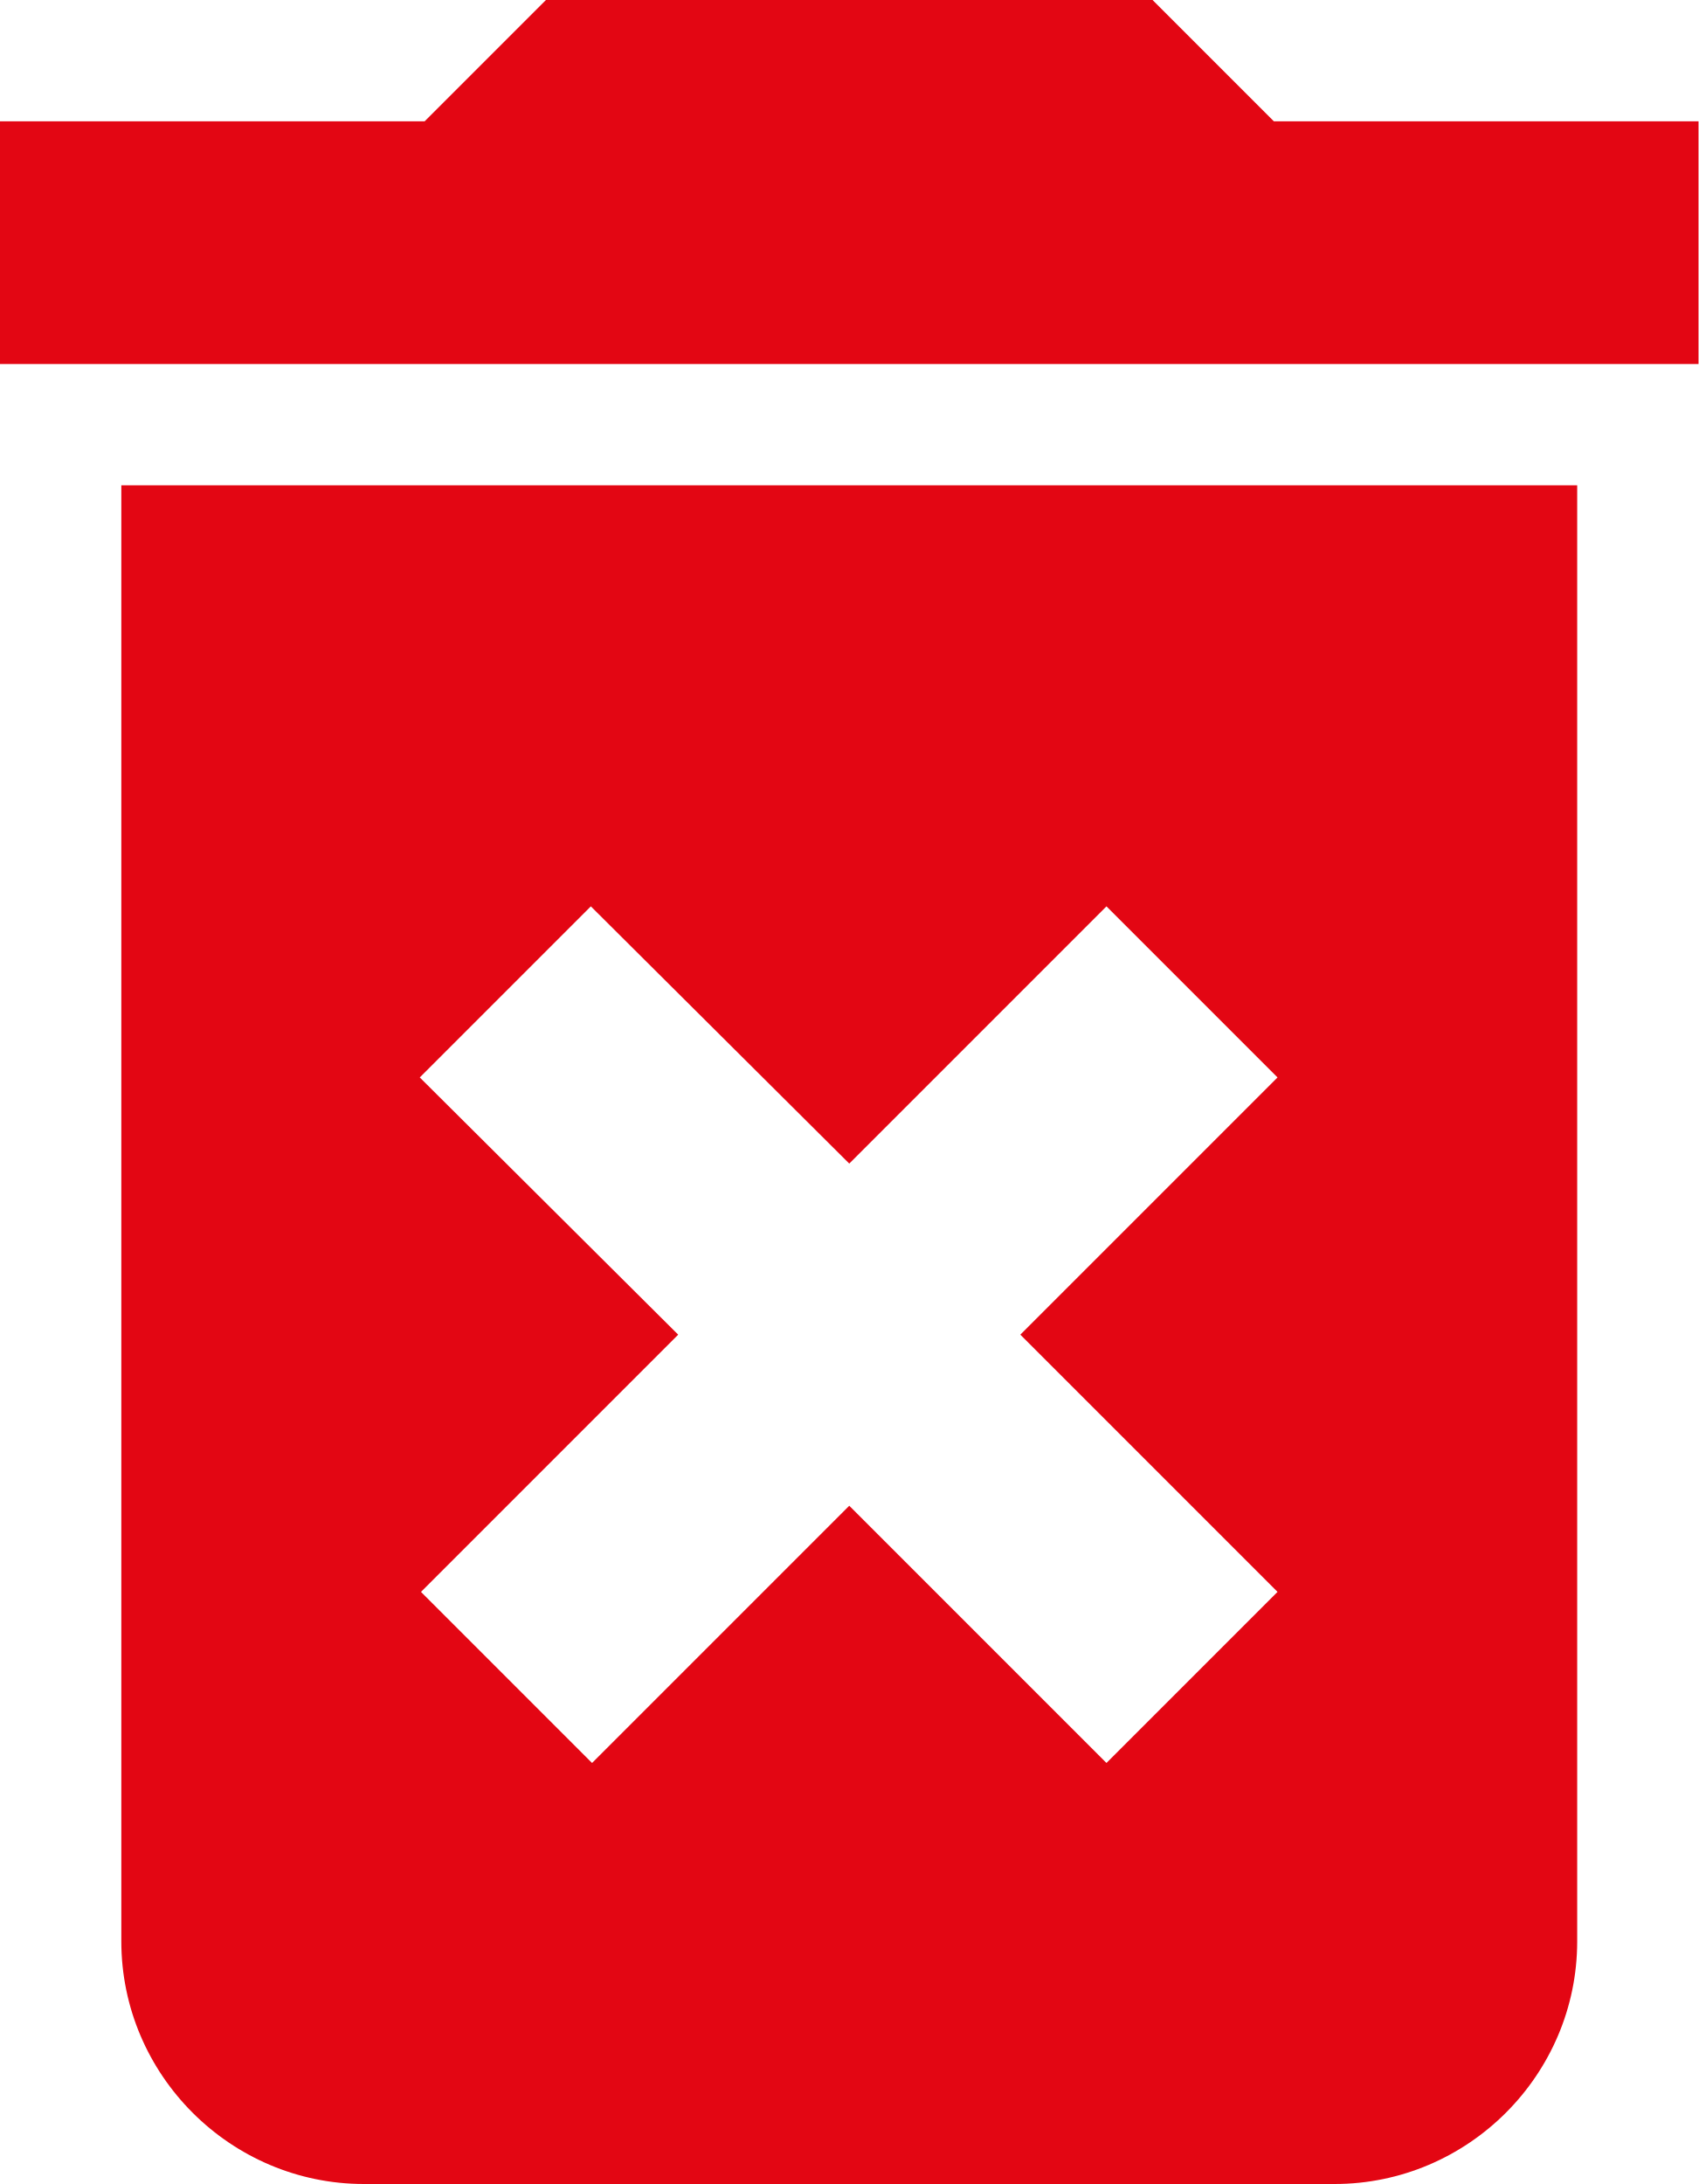
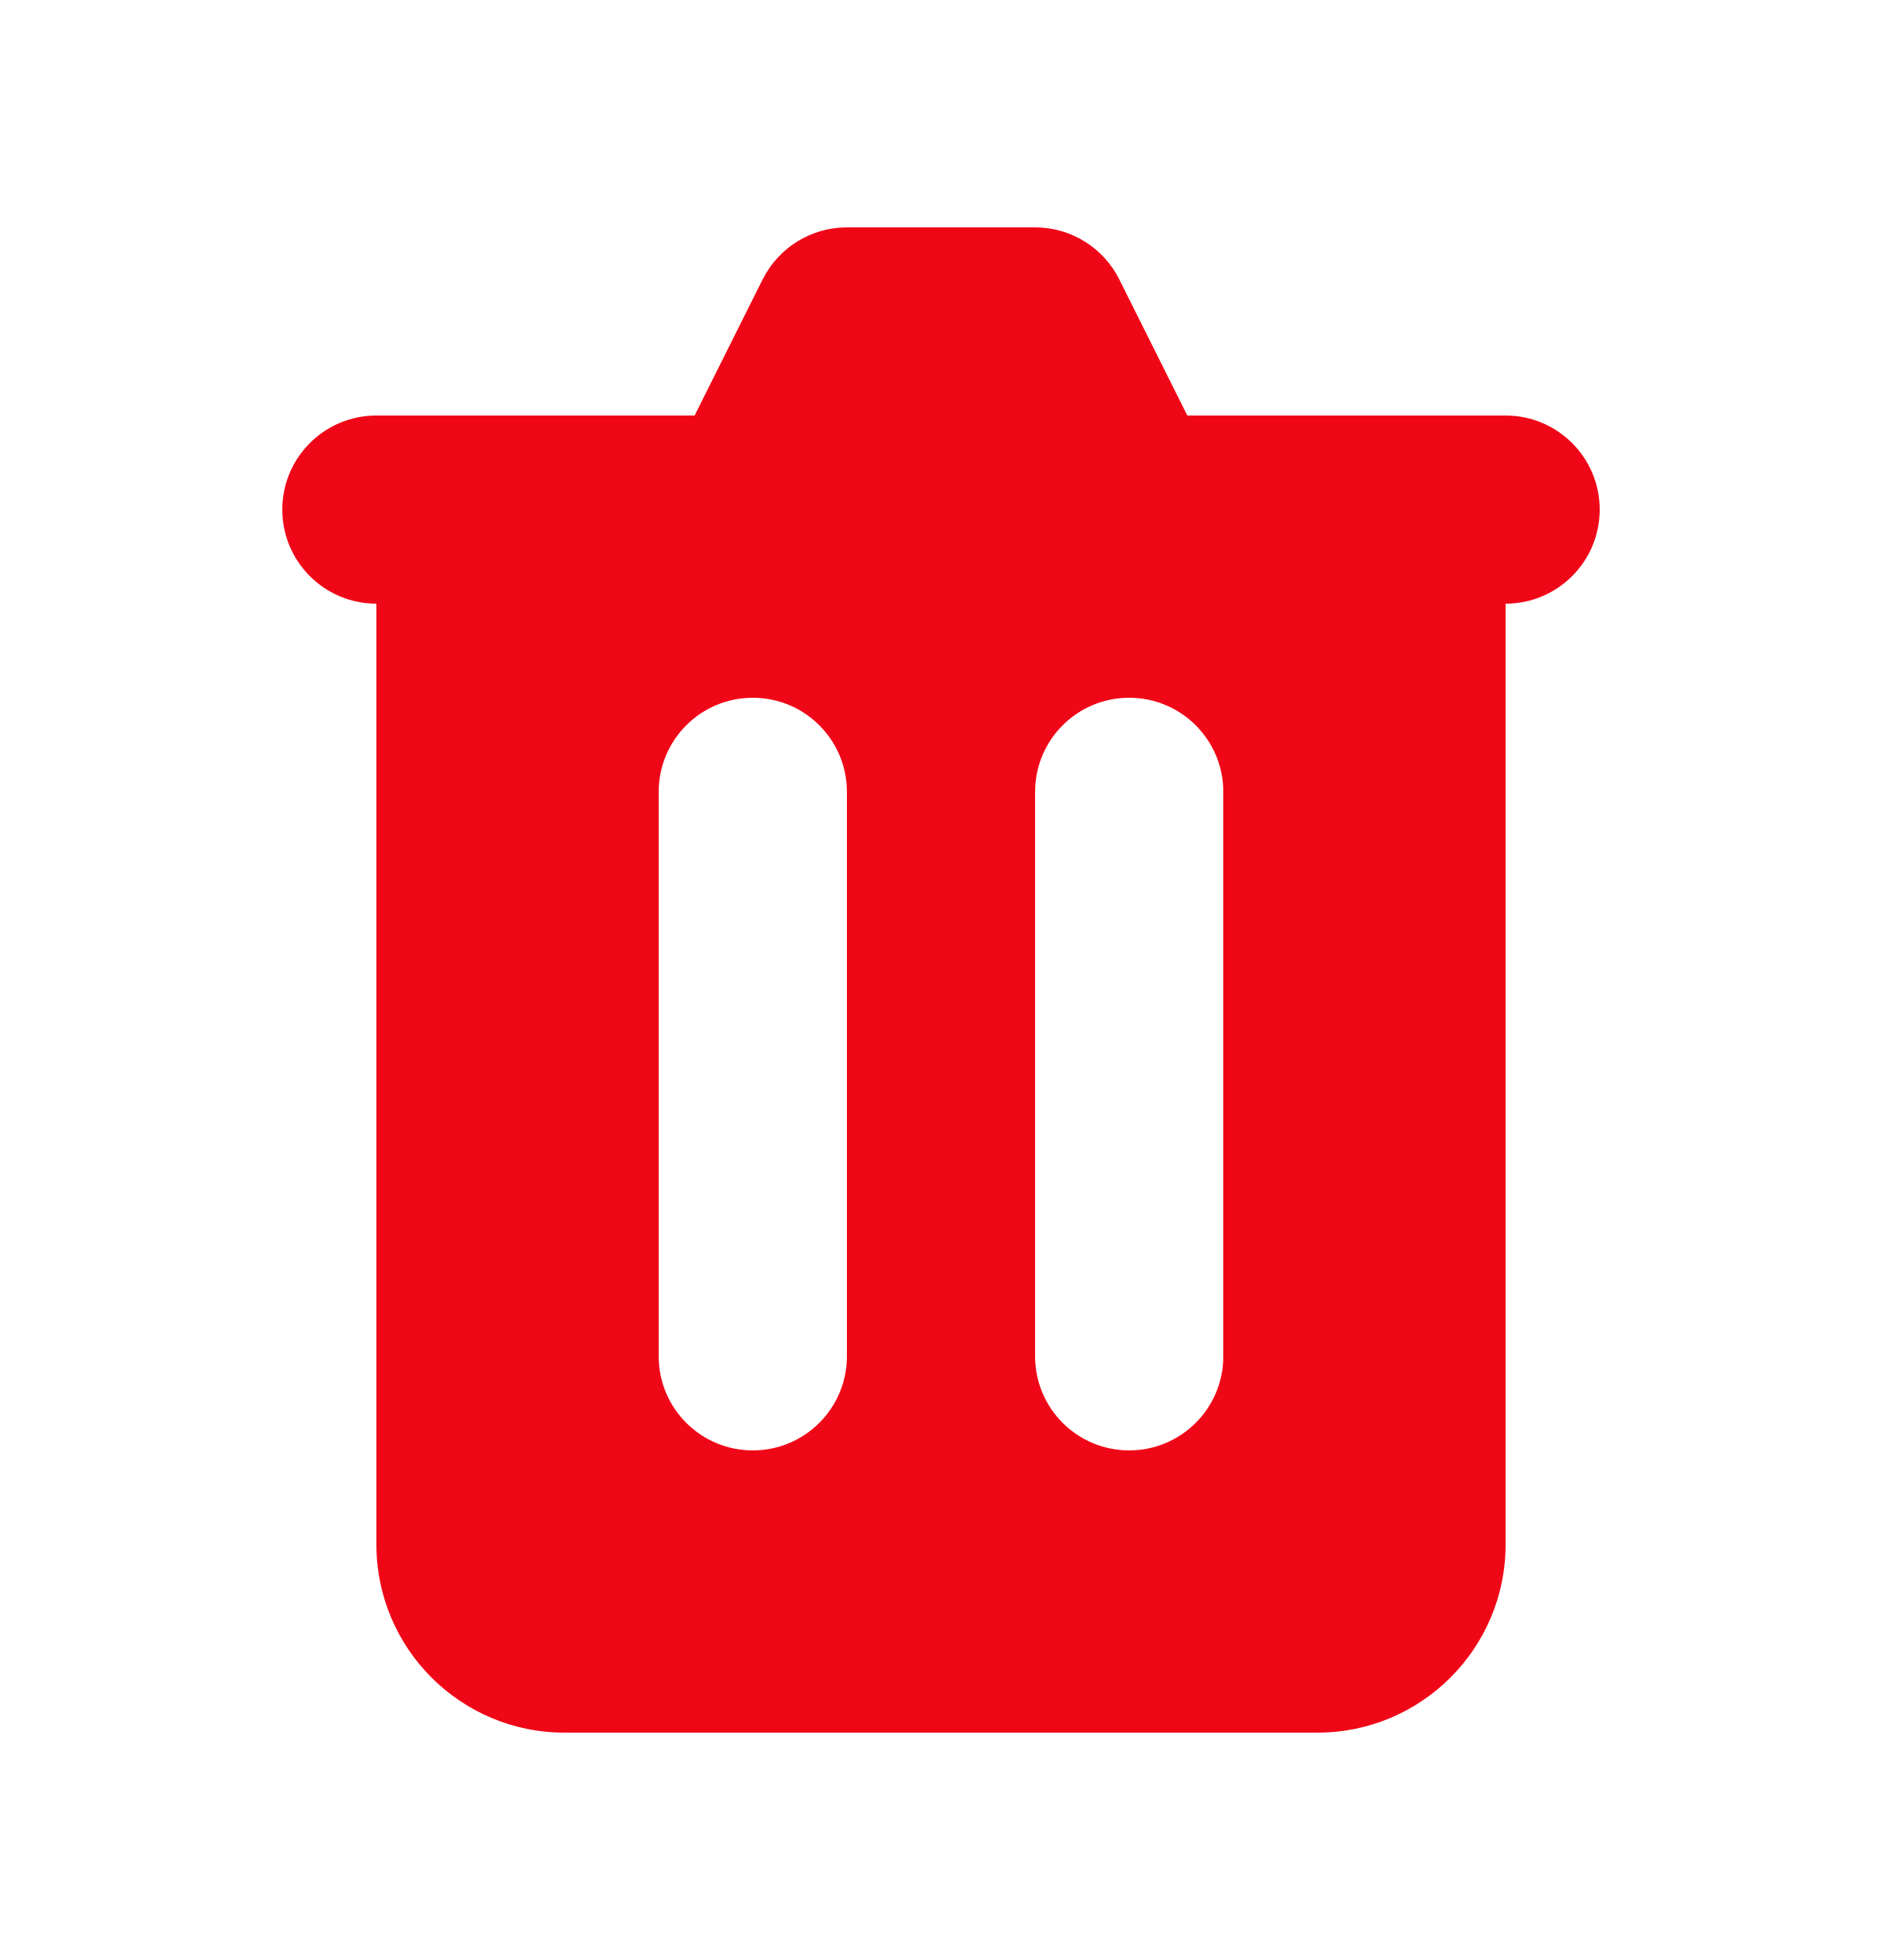
- <svg xmlns="http://www.w3.org/2000/svg" width="14" height="18" viewBox="0 0 14 18" fill="none">
-   <path d="M1 16C1 17.1 1.9 18 3 18H11C12.1 18 13 17.1 13 16V4H1V16ZM3.46 8.88L4.87 7.47L7 9.59L9.12 7.47L10.53 8.88L8.41 11L10.53 13.12L9.12 14.53L7 12.41L4.88 14.53L3.47 13.12L5.59 11L3.46 8.88ZM10.5 1L9.5 0H4.5L3.5 1H0V3H14V1H10.5Z" fill="#E30613" />
+ <svg xmlns="http://www.w3.org/2000/svg" width="24" height="25" viewBox="0 0 24 25" fill="none">
+   <path fill-rule="evenodd" clip-rule="evenodd" d="M10.8 2.9C10.345 2.9 9.93 3.157 9.726 3.563L8.858 5.3H4.8C4.137 5.3 3.6 5.837 3.6 6.5C3.6 7.163 4.137 7.7 4.8 7.7V19.7C4.8 21.026 5.874 22.1 7.2 22.1H16.8C18.125 22.1 19.2 21.026 19.2 19.7V7.7C19.862 7.7 20.4 7.163 20.4 6.5C20.4 5.837 19.862 5.3 19.2 5.3H15.141L14.273 3.563C14.07 3.157 13.654 2.9 13.2 2.9H10.8ZM8.4 10.1C8.4 9.437 8.937 8.9 9.6 8.9C10.262 8.9 10.8 9.437 10.8 10.1V17.3C10.8 17.963 10.262 18.5 9.6 18.5C8.937 18.5 8.4 17.963 8.4 17.3V10.1ZM14.4 8.9C13.737 8.9 13.2 9.437 13.2 10.1V17.3C13.2 17.963 13.737 18.5 14.4 18.5C15.062 18.5 15.6 17.963 15.6 17.3V10.1C15.6 9.437 15.062 8.9 14.4 8.9Z" fill="#F00717" />
</svg>
